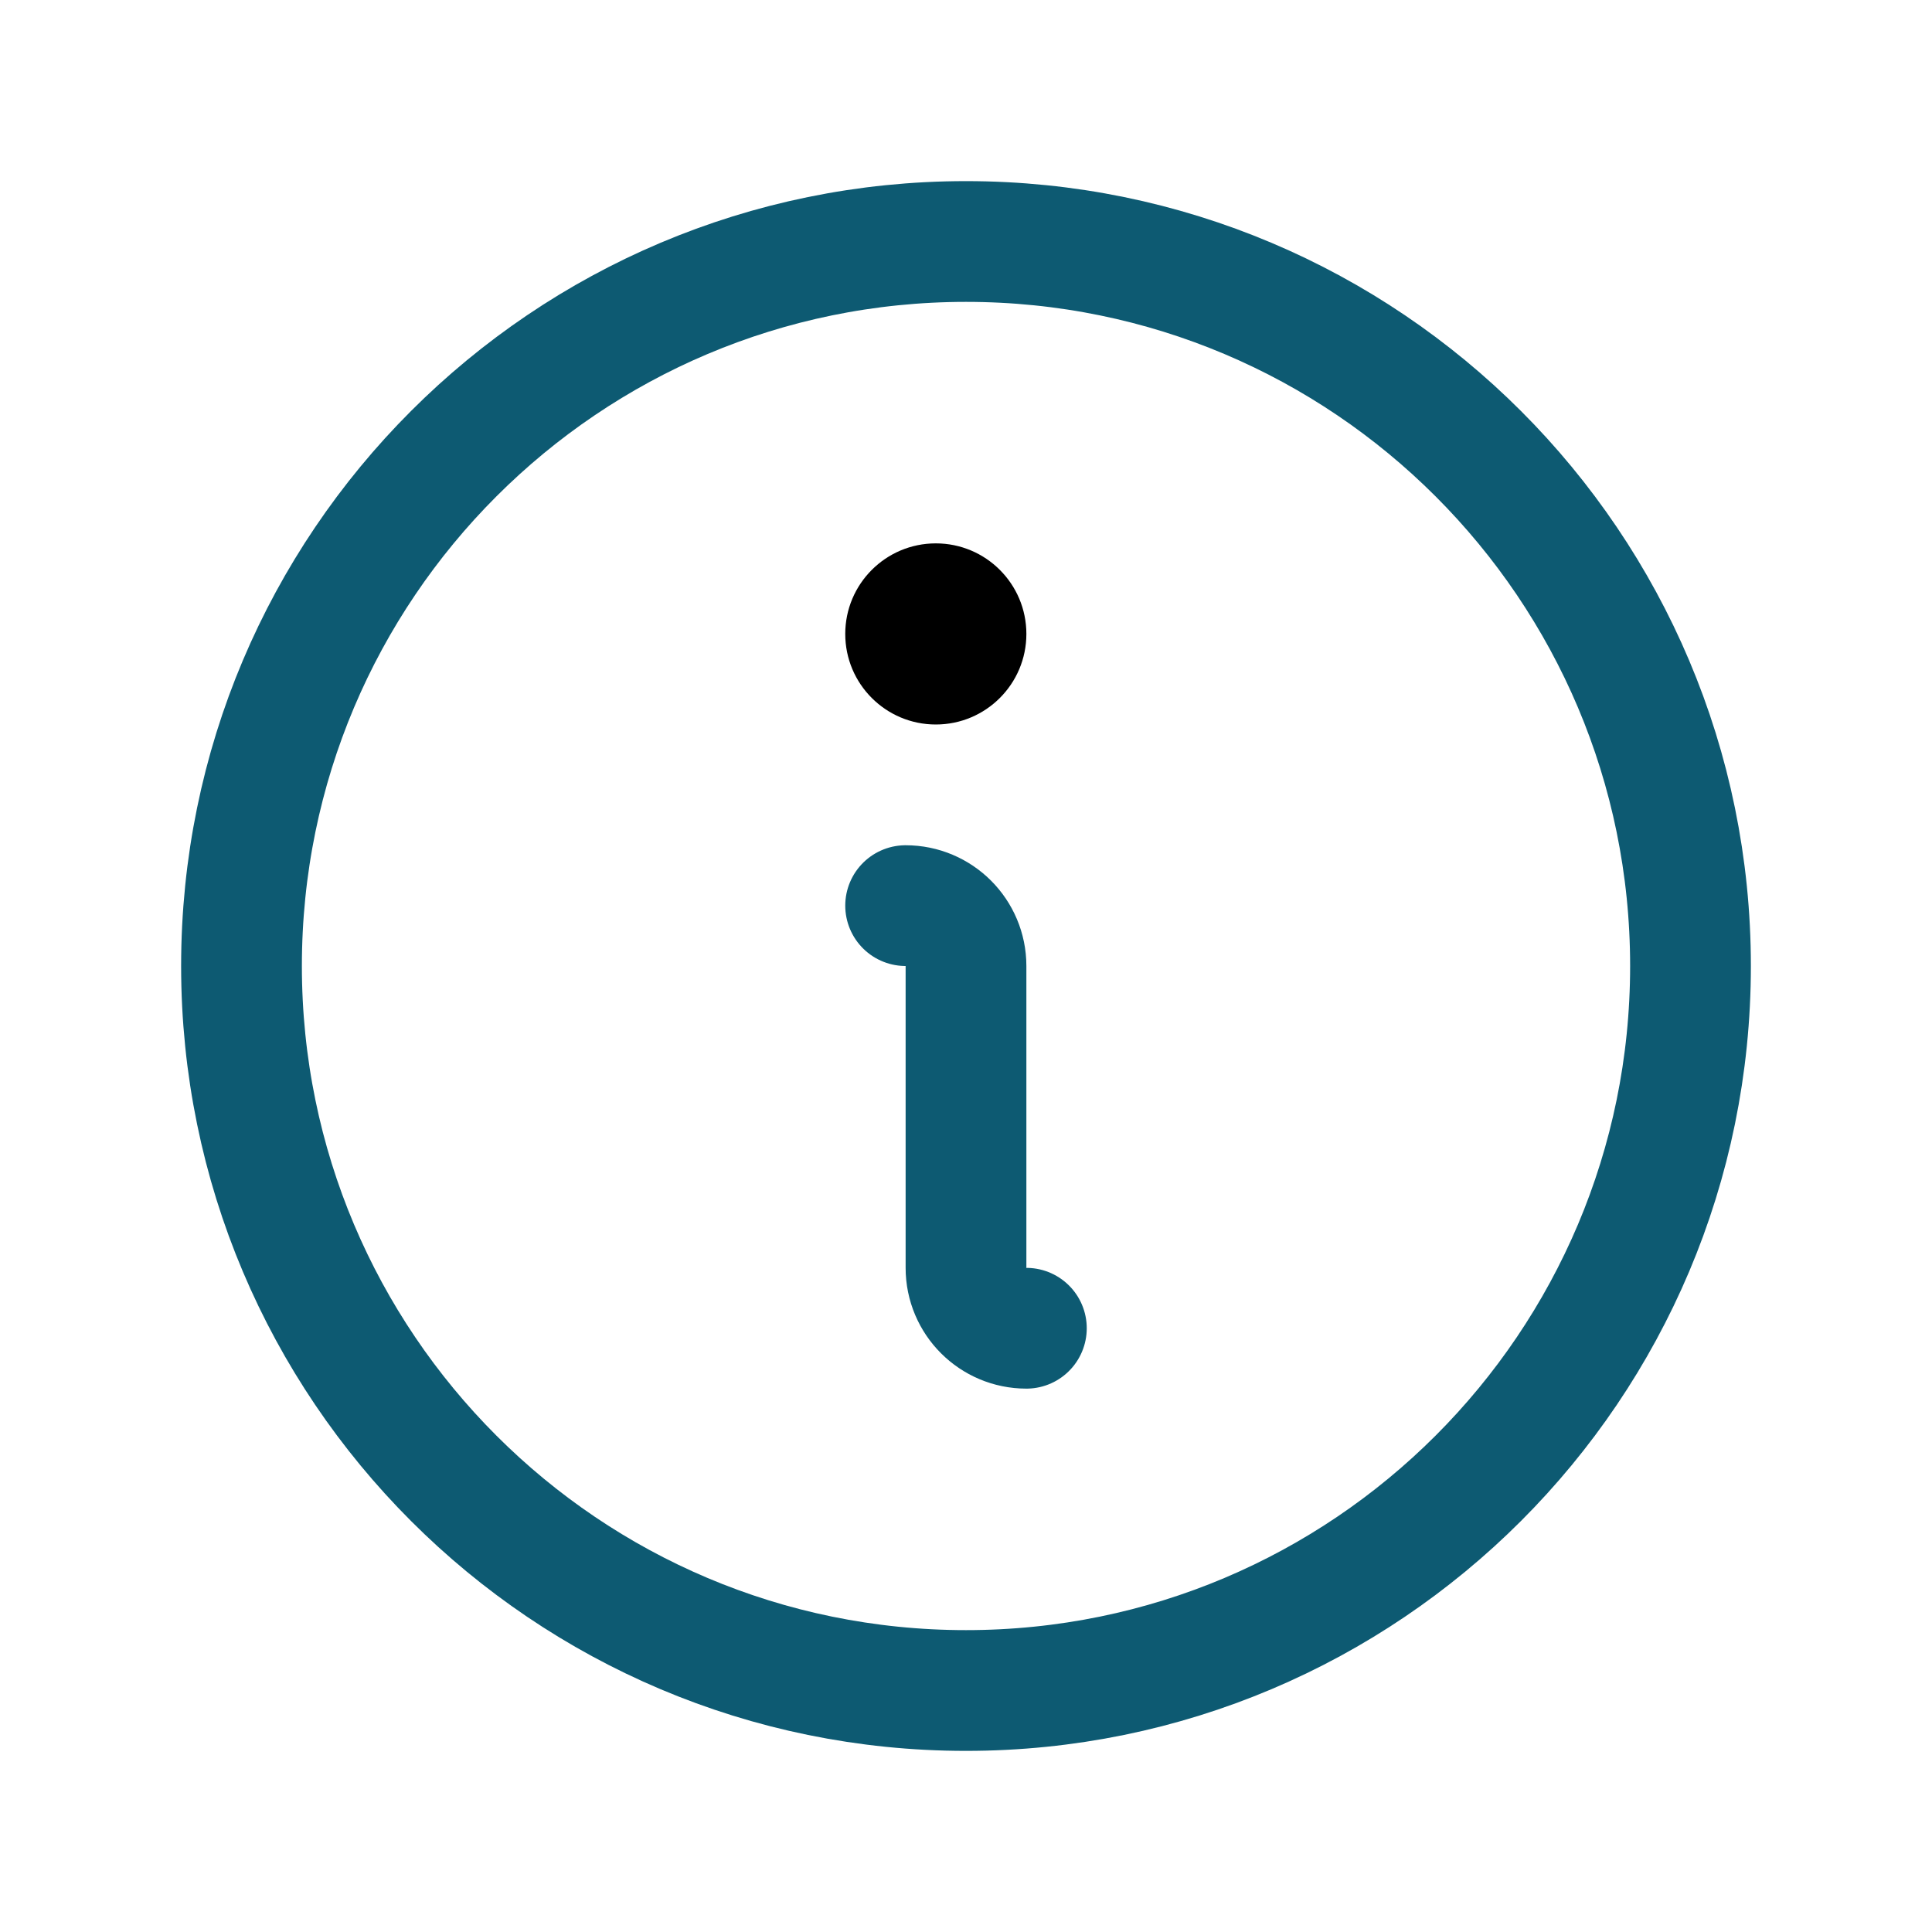
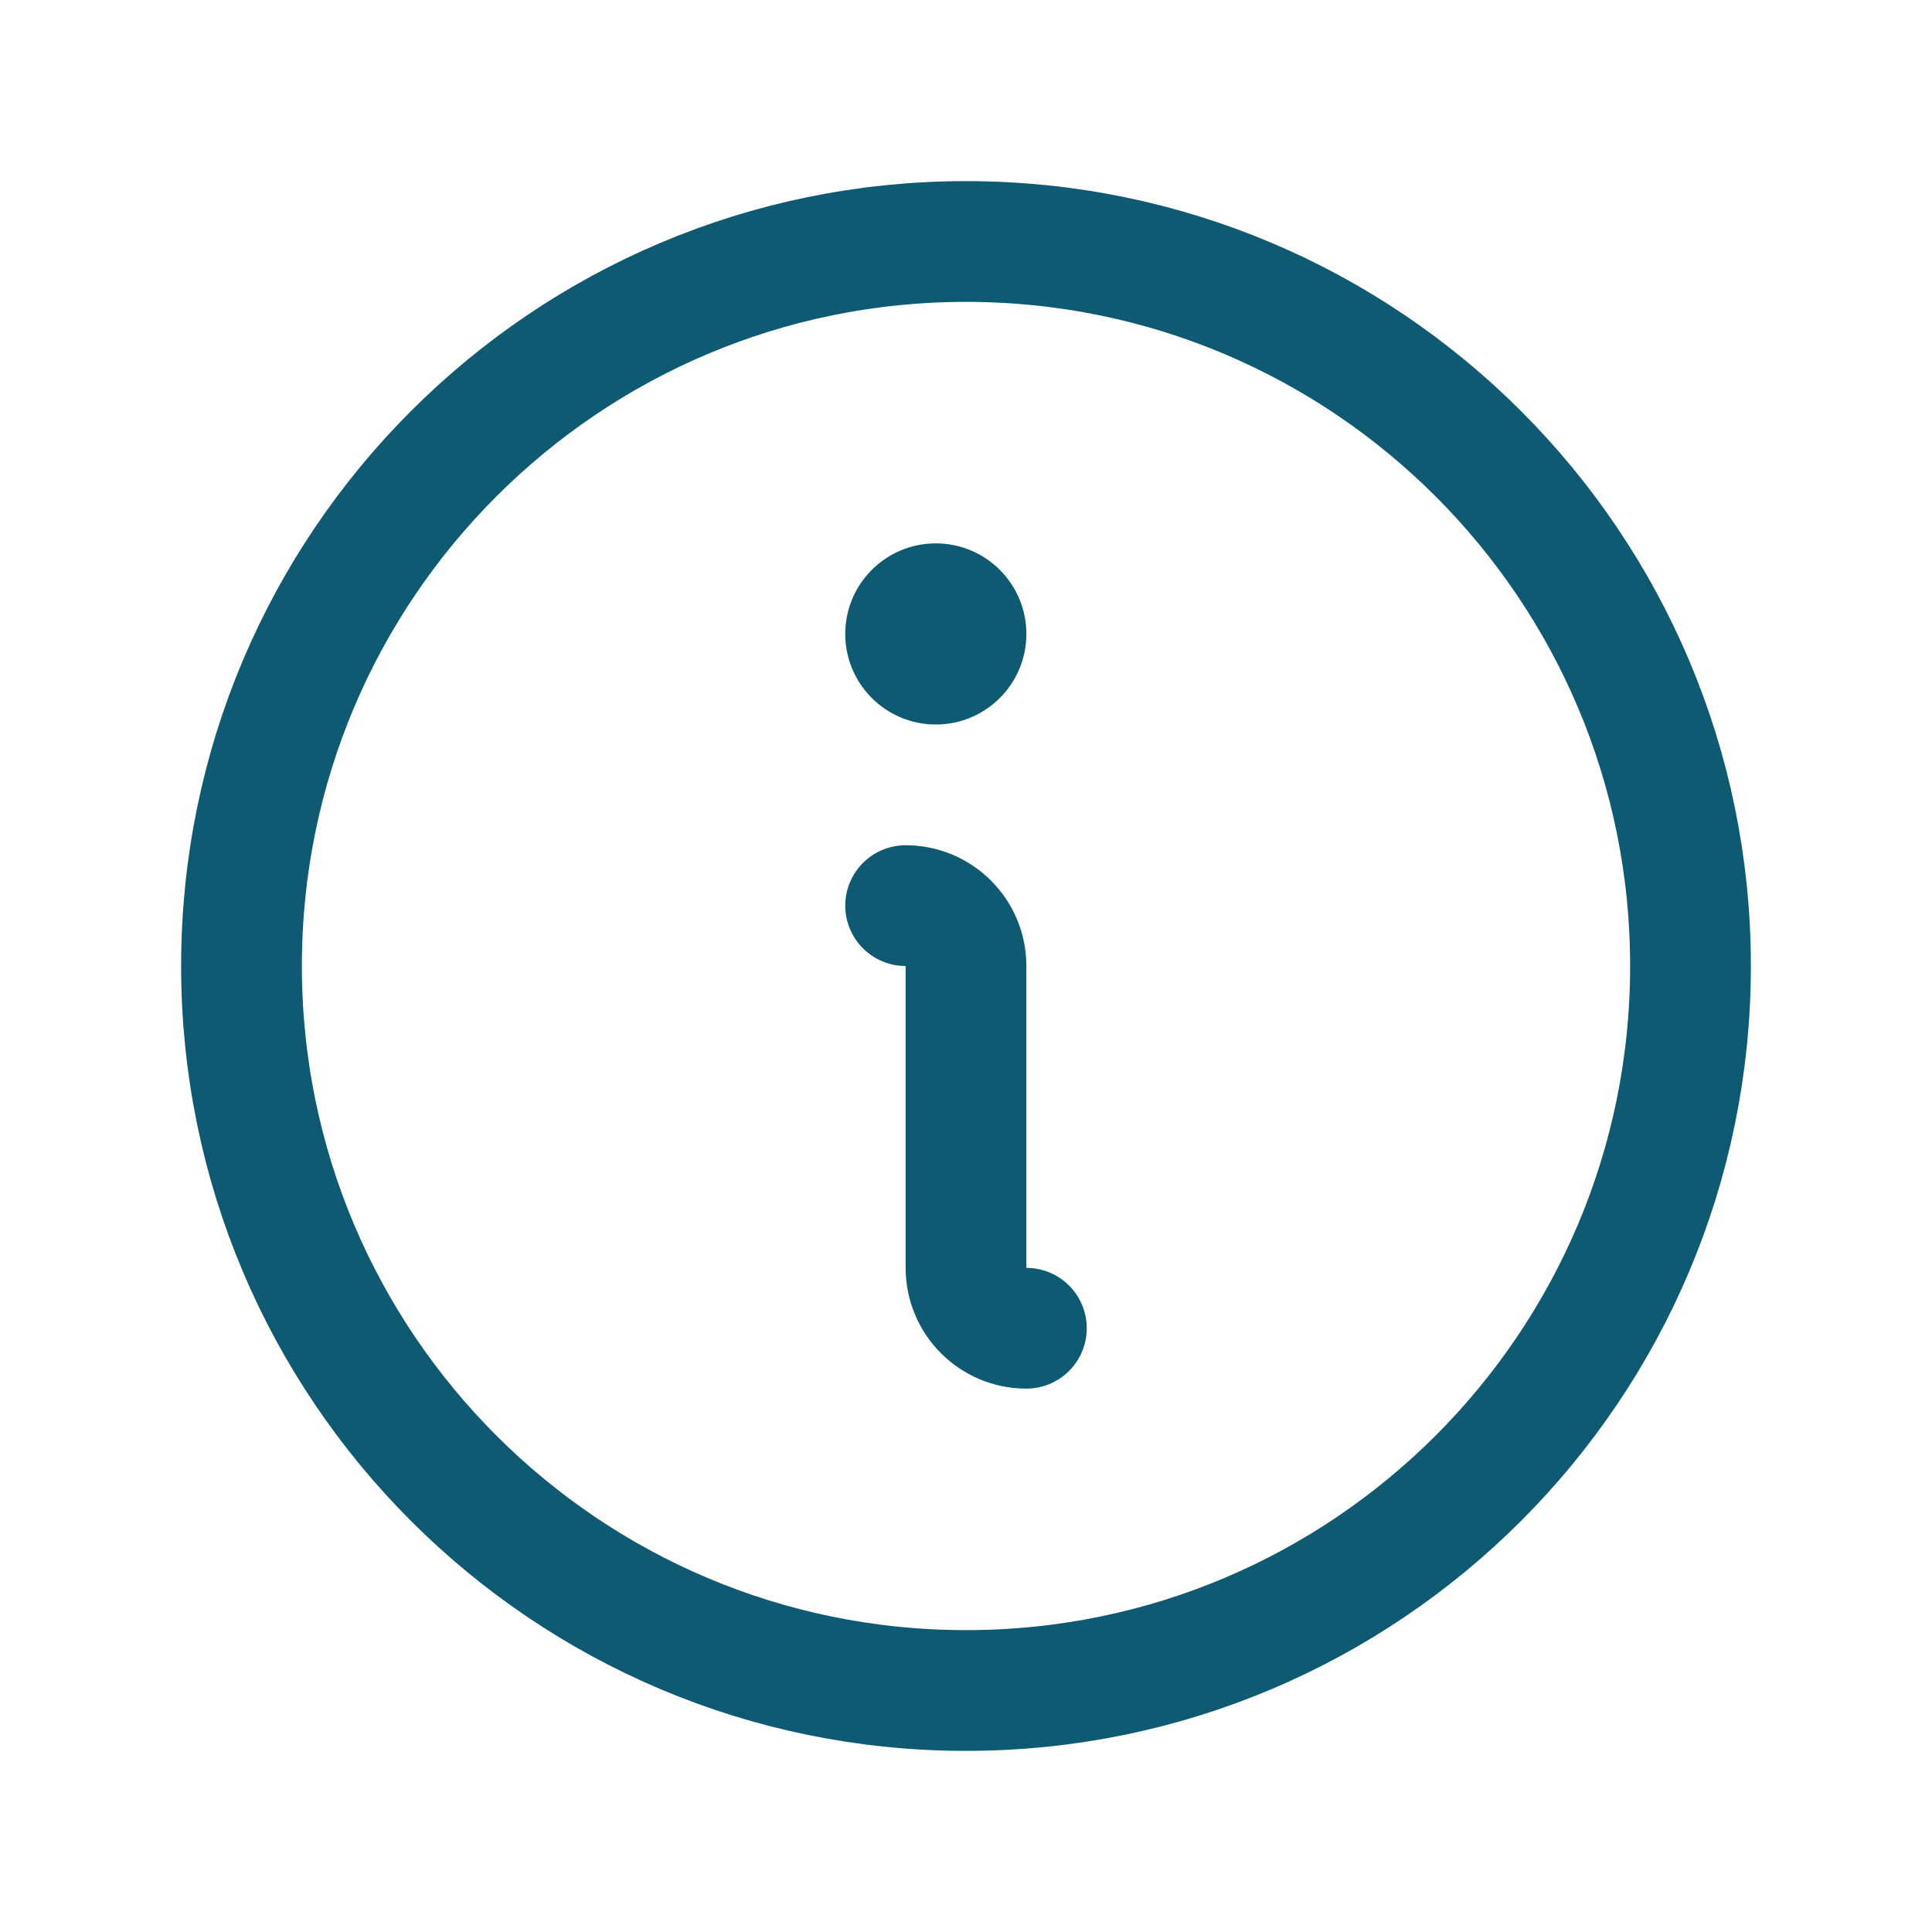
<svg xmlns="http://www.w3.org/2000/svg" viewBox="0 0 256 256">
  <rect width="256" height="256" fill="none" />
  <circle cx="128" cy="128" r="96" fill="none" stroke="#0D5A72" stroke-linecap="round" stroke-linejoin="round" stroke-width="16" />
  <path d="M120,120a8,8,0,0,1,8,8v40a8,8,0,0,0,8,8" fill="none" stroke="#0D5A72" stroke-linecap="round" stroke-linejoin="round" stroke-width="16" />
-   <circle cx="124" cy="84" r="12" />
+   <circle cx="124" cy="84" r="12" fill="#0D5A72" />
</svg>
